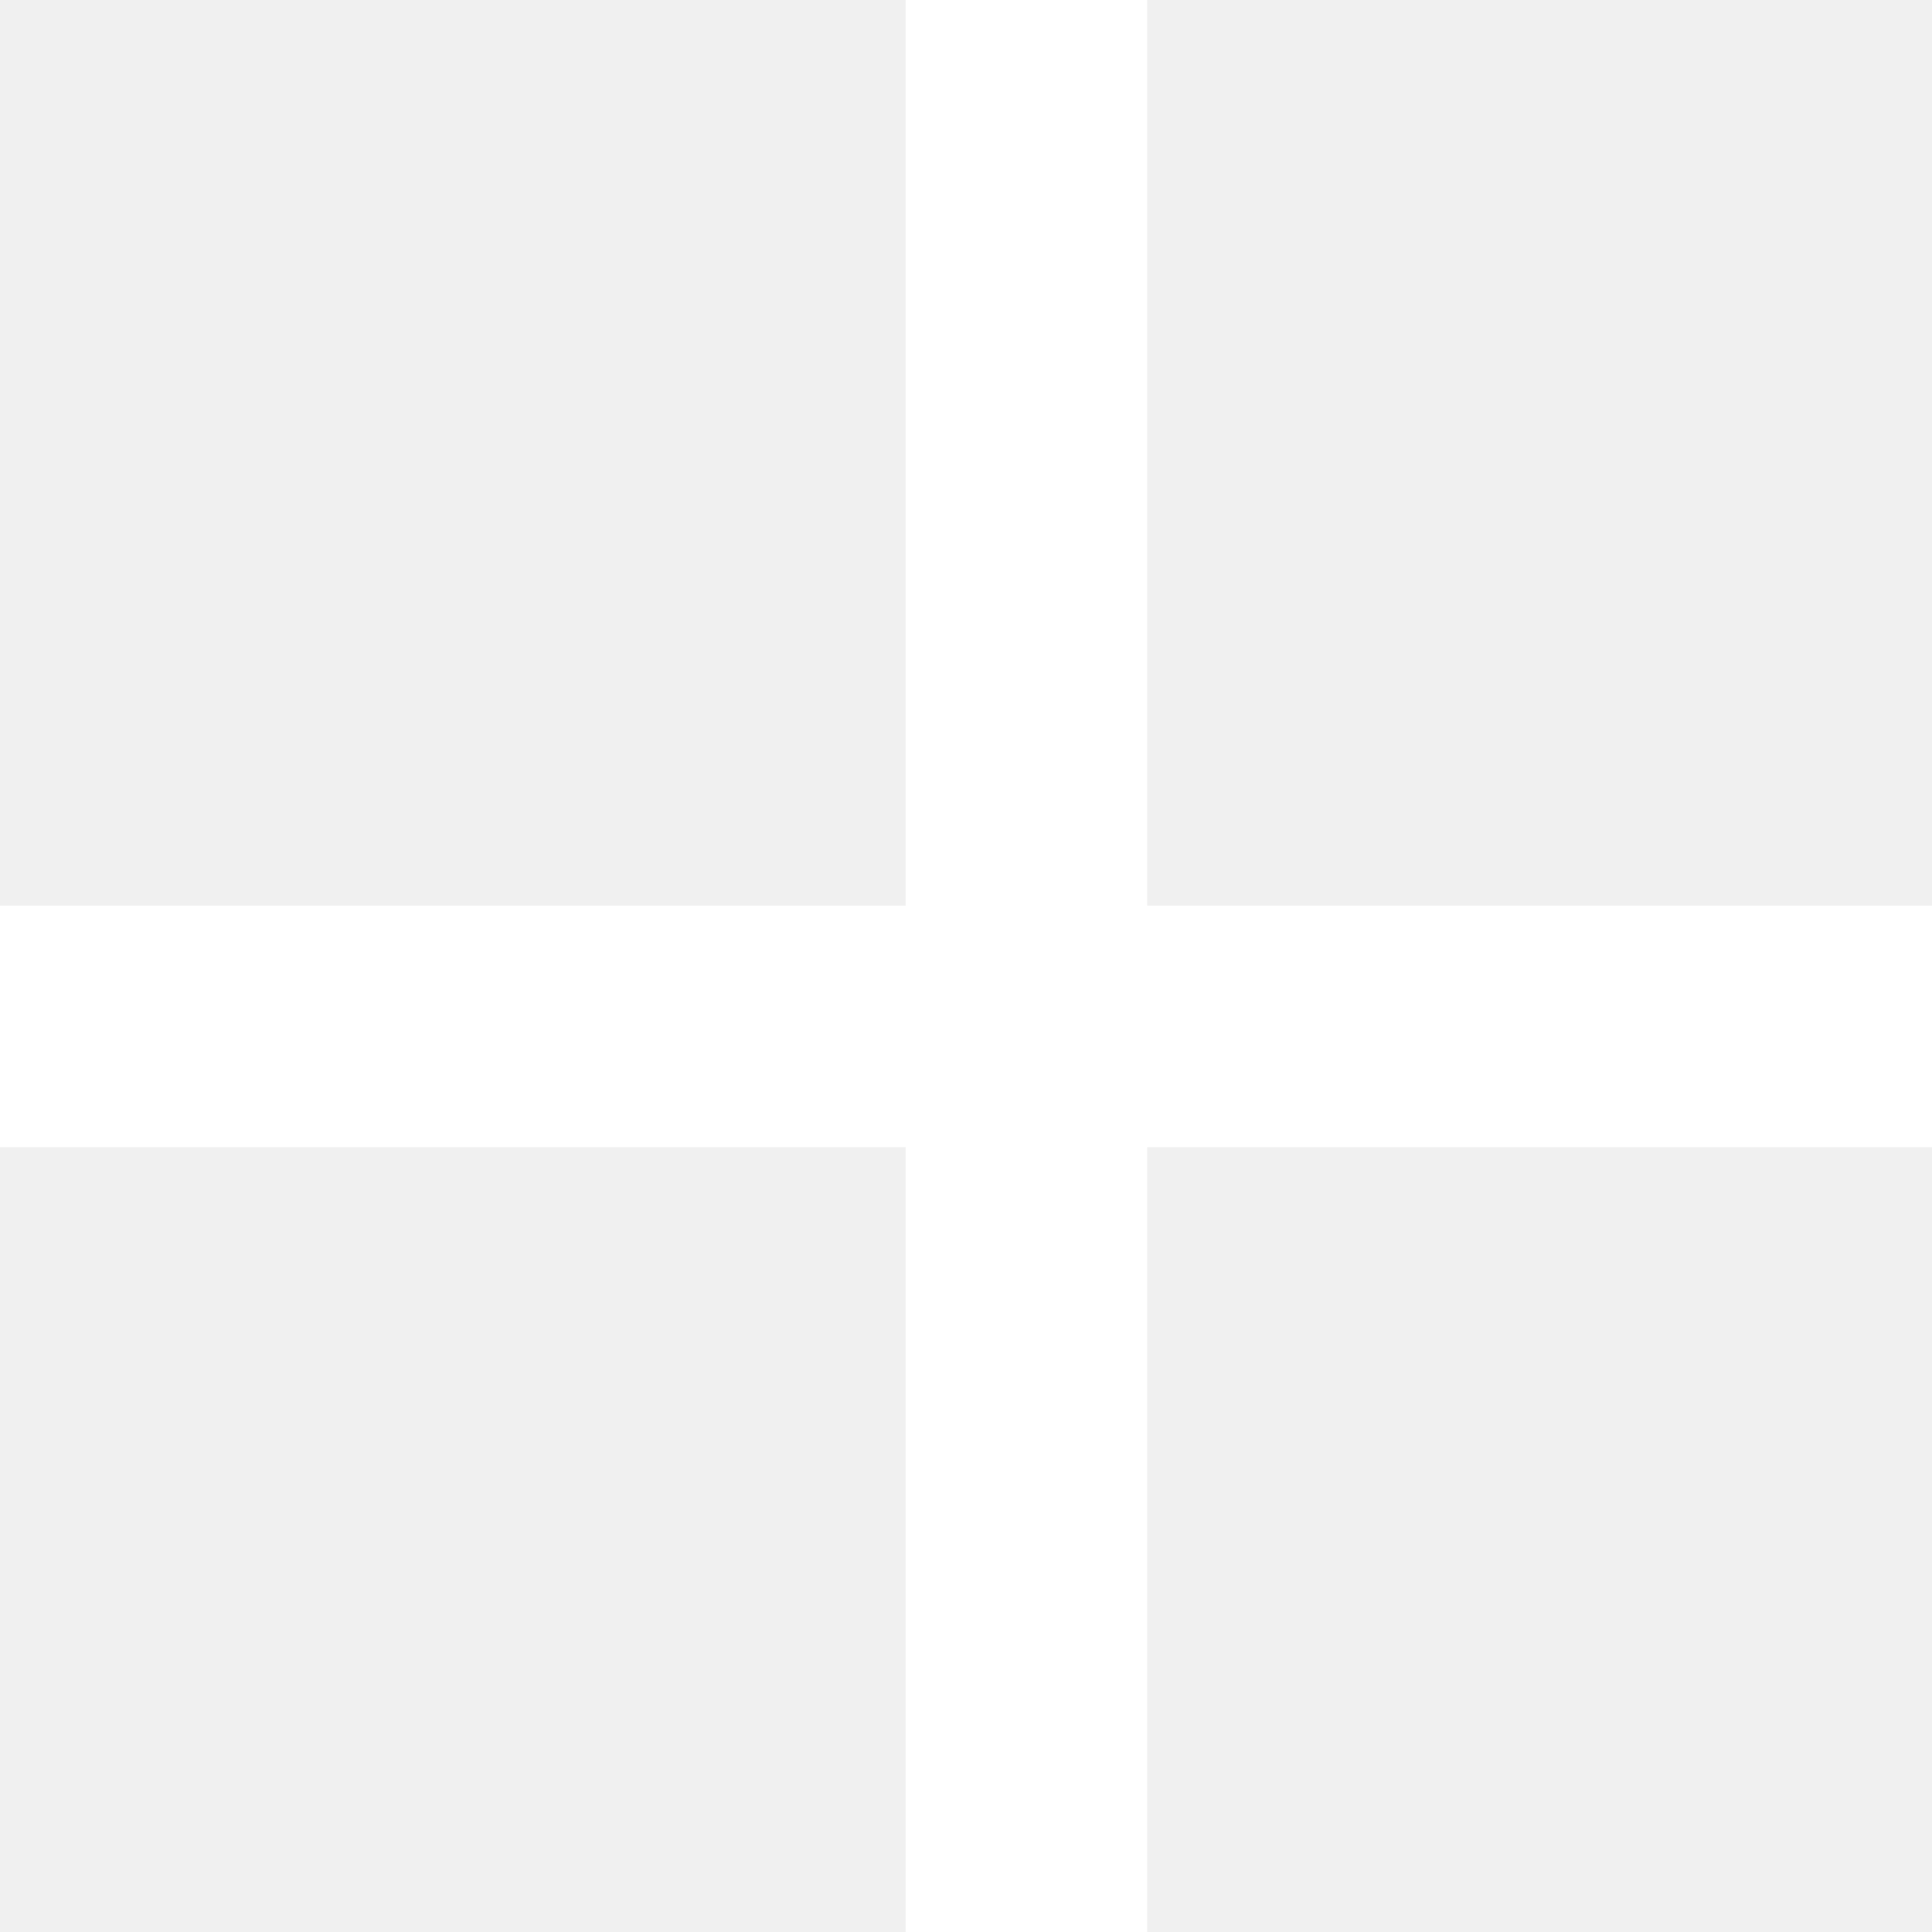
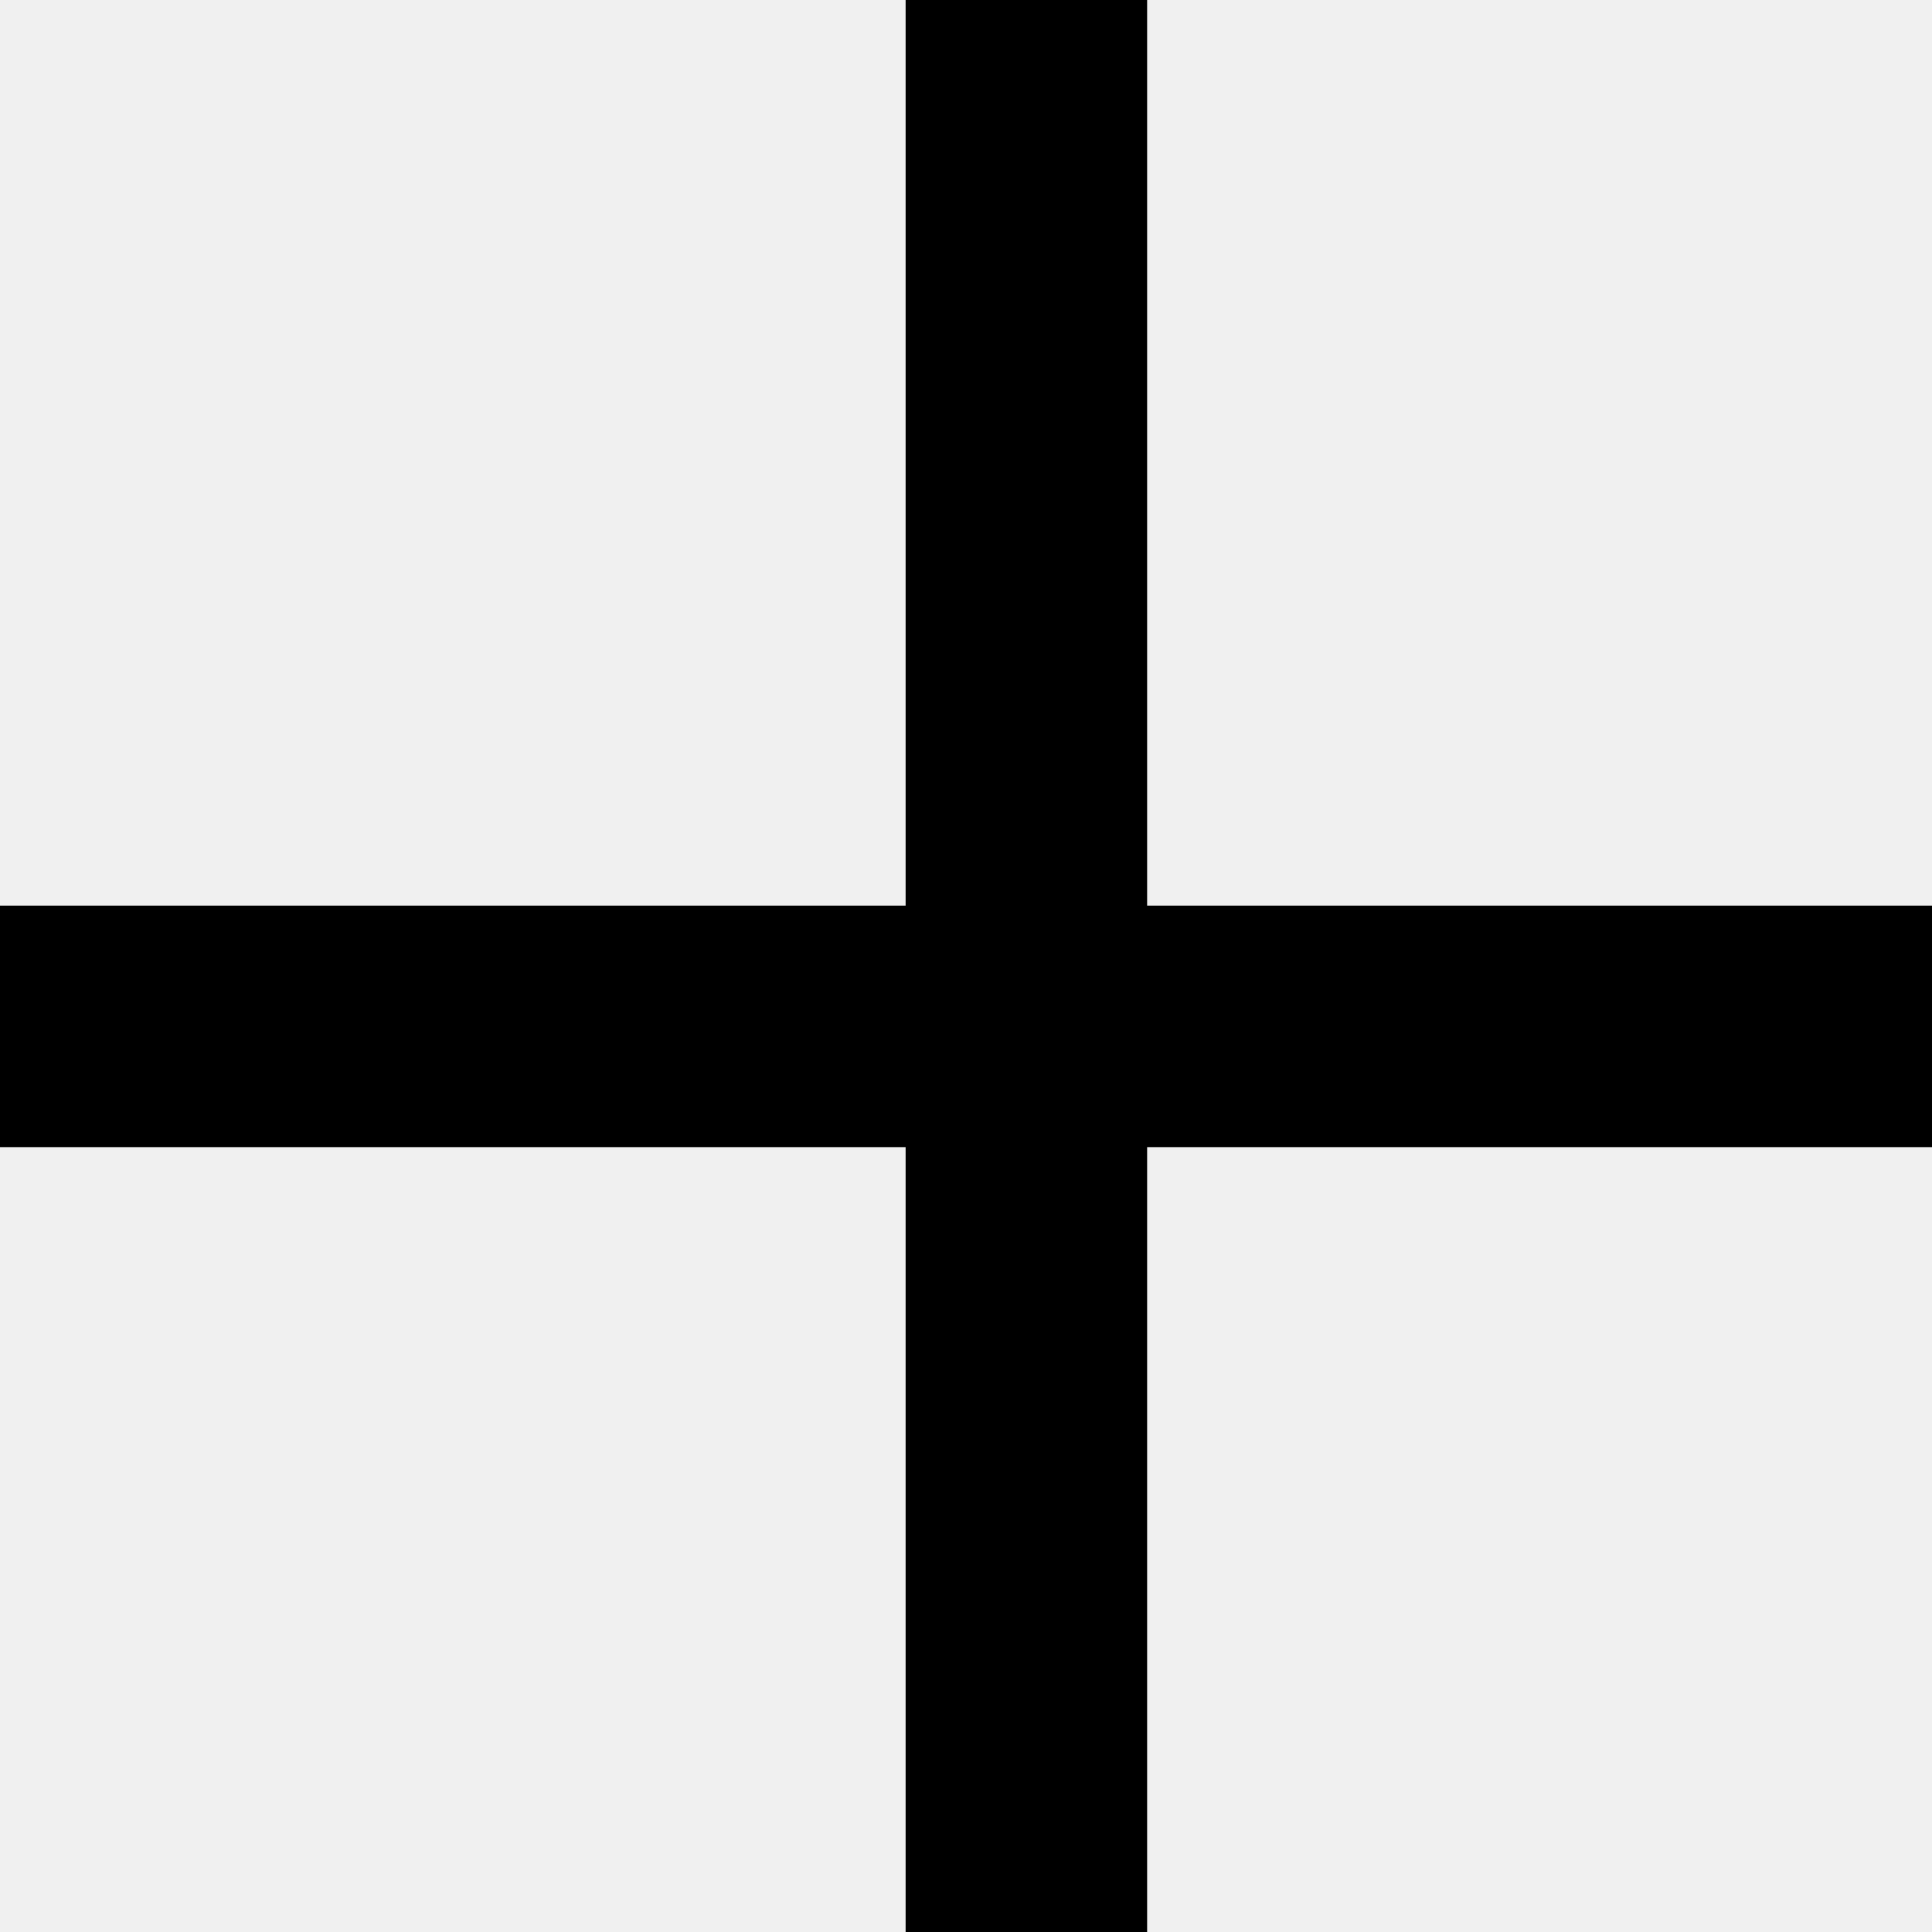
<svg xmlns="http://www.w3.org/2000/svg" viewBox="0 0 16 16">
  <defs />
-   <path fill="none" fill-rule="evenodd" stroke="#FFF" stroke-linecap="square" stroke-width="2" d="M8.5 1v14M1 8.5h14" />
+   <path fill="none" fill-rule="evenodd" stroke="currentColor" stroke-linecap="square" stroke-width="2" d="M8.5 1v14M1 8.5h14" />
</svg>
